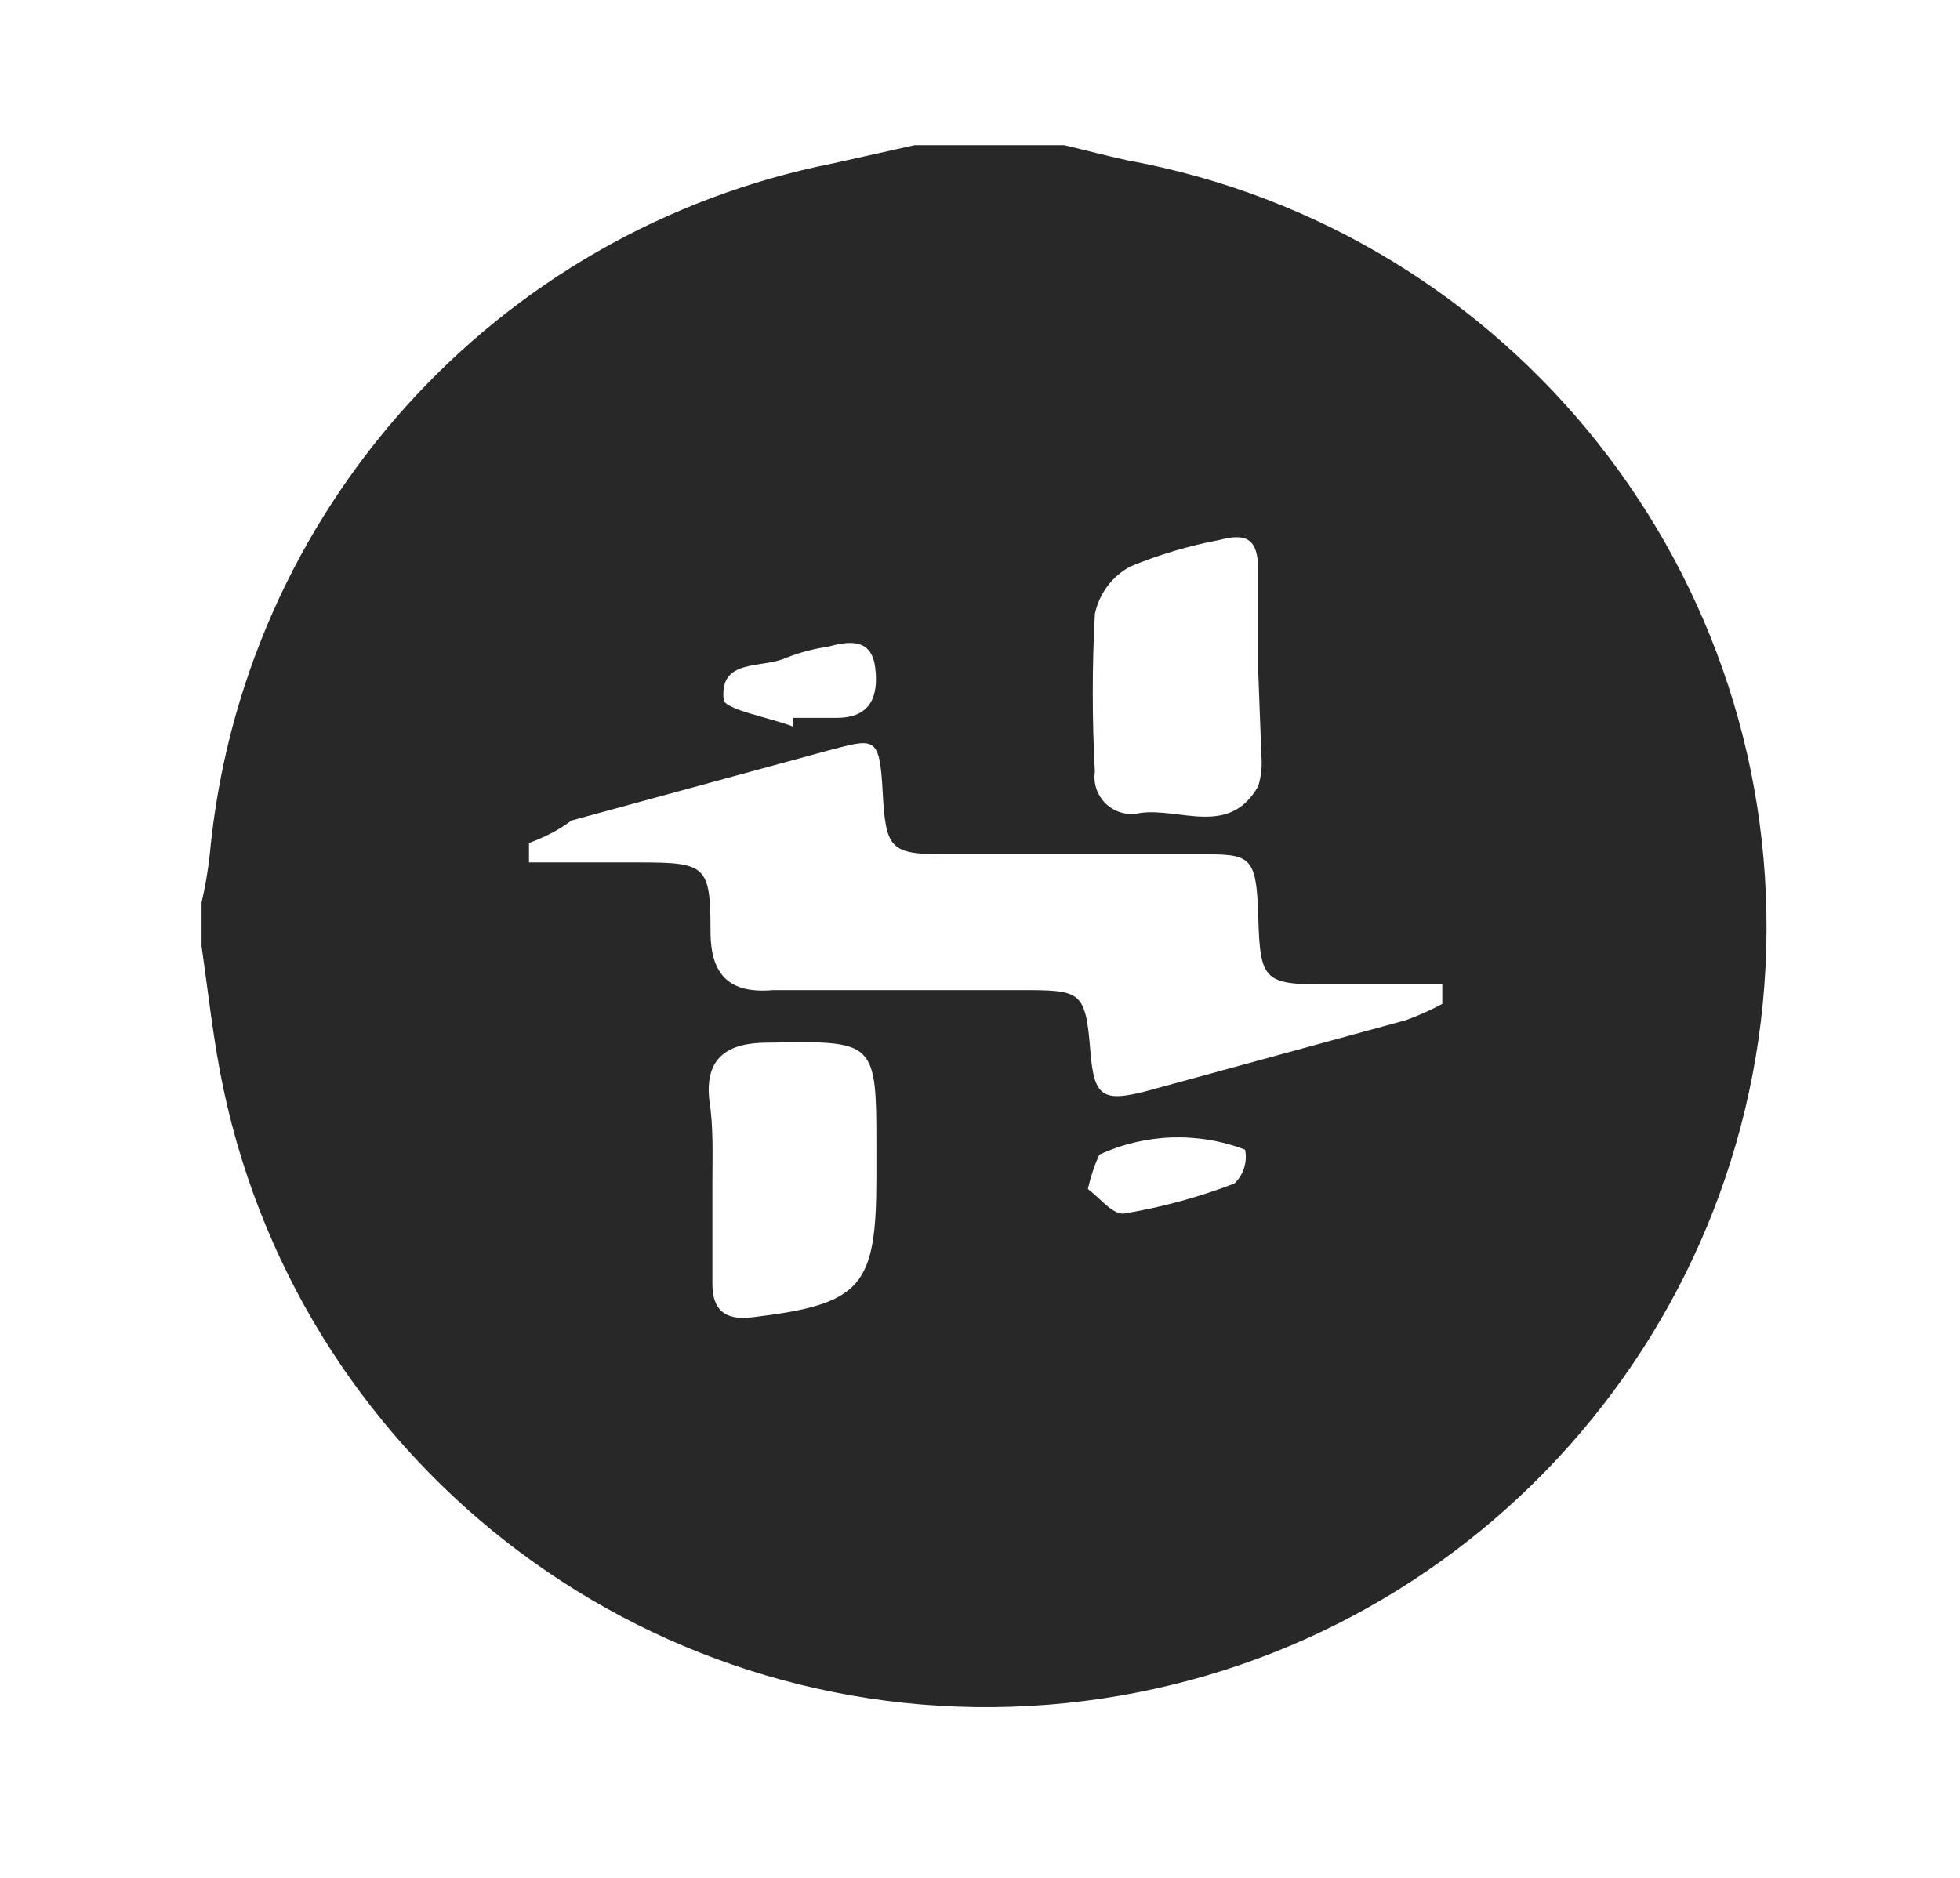
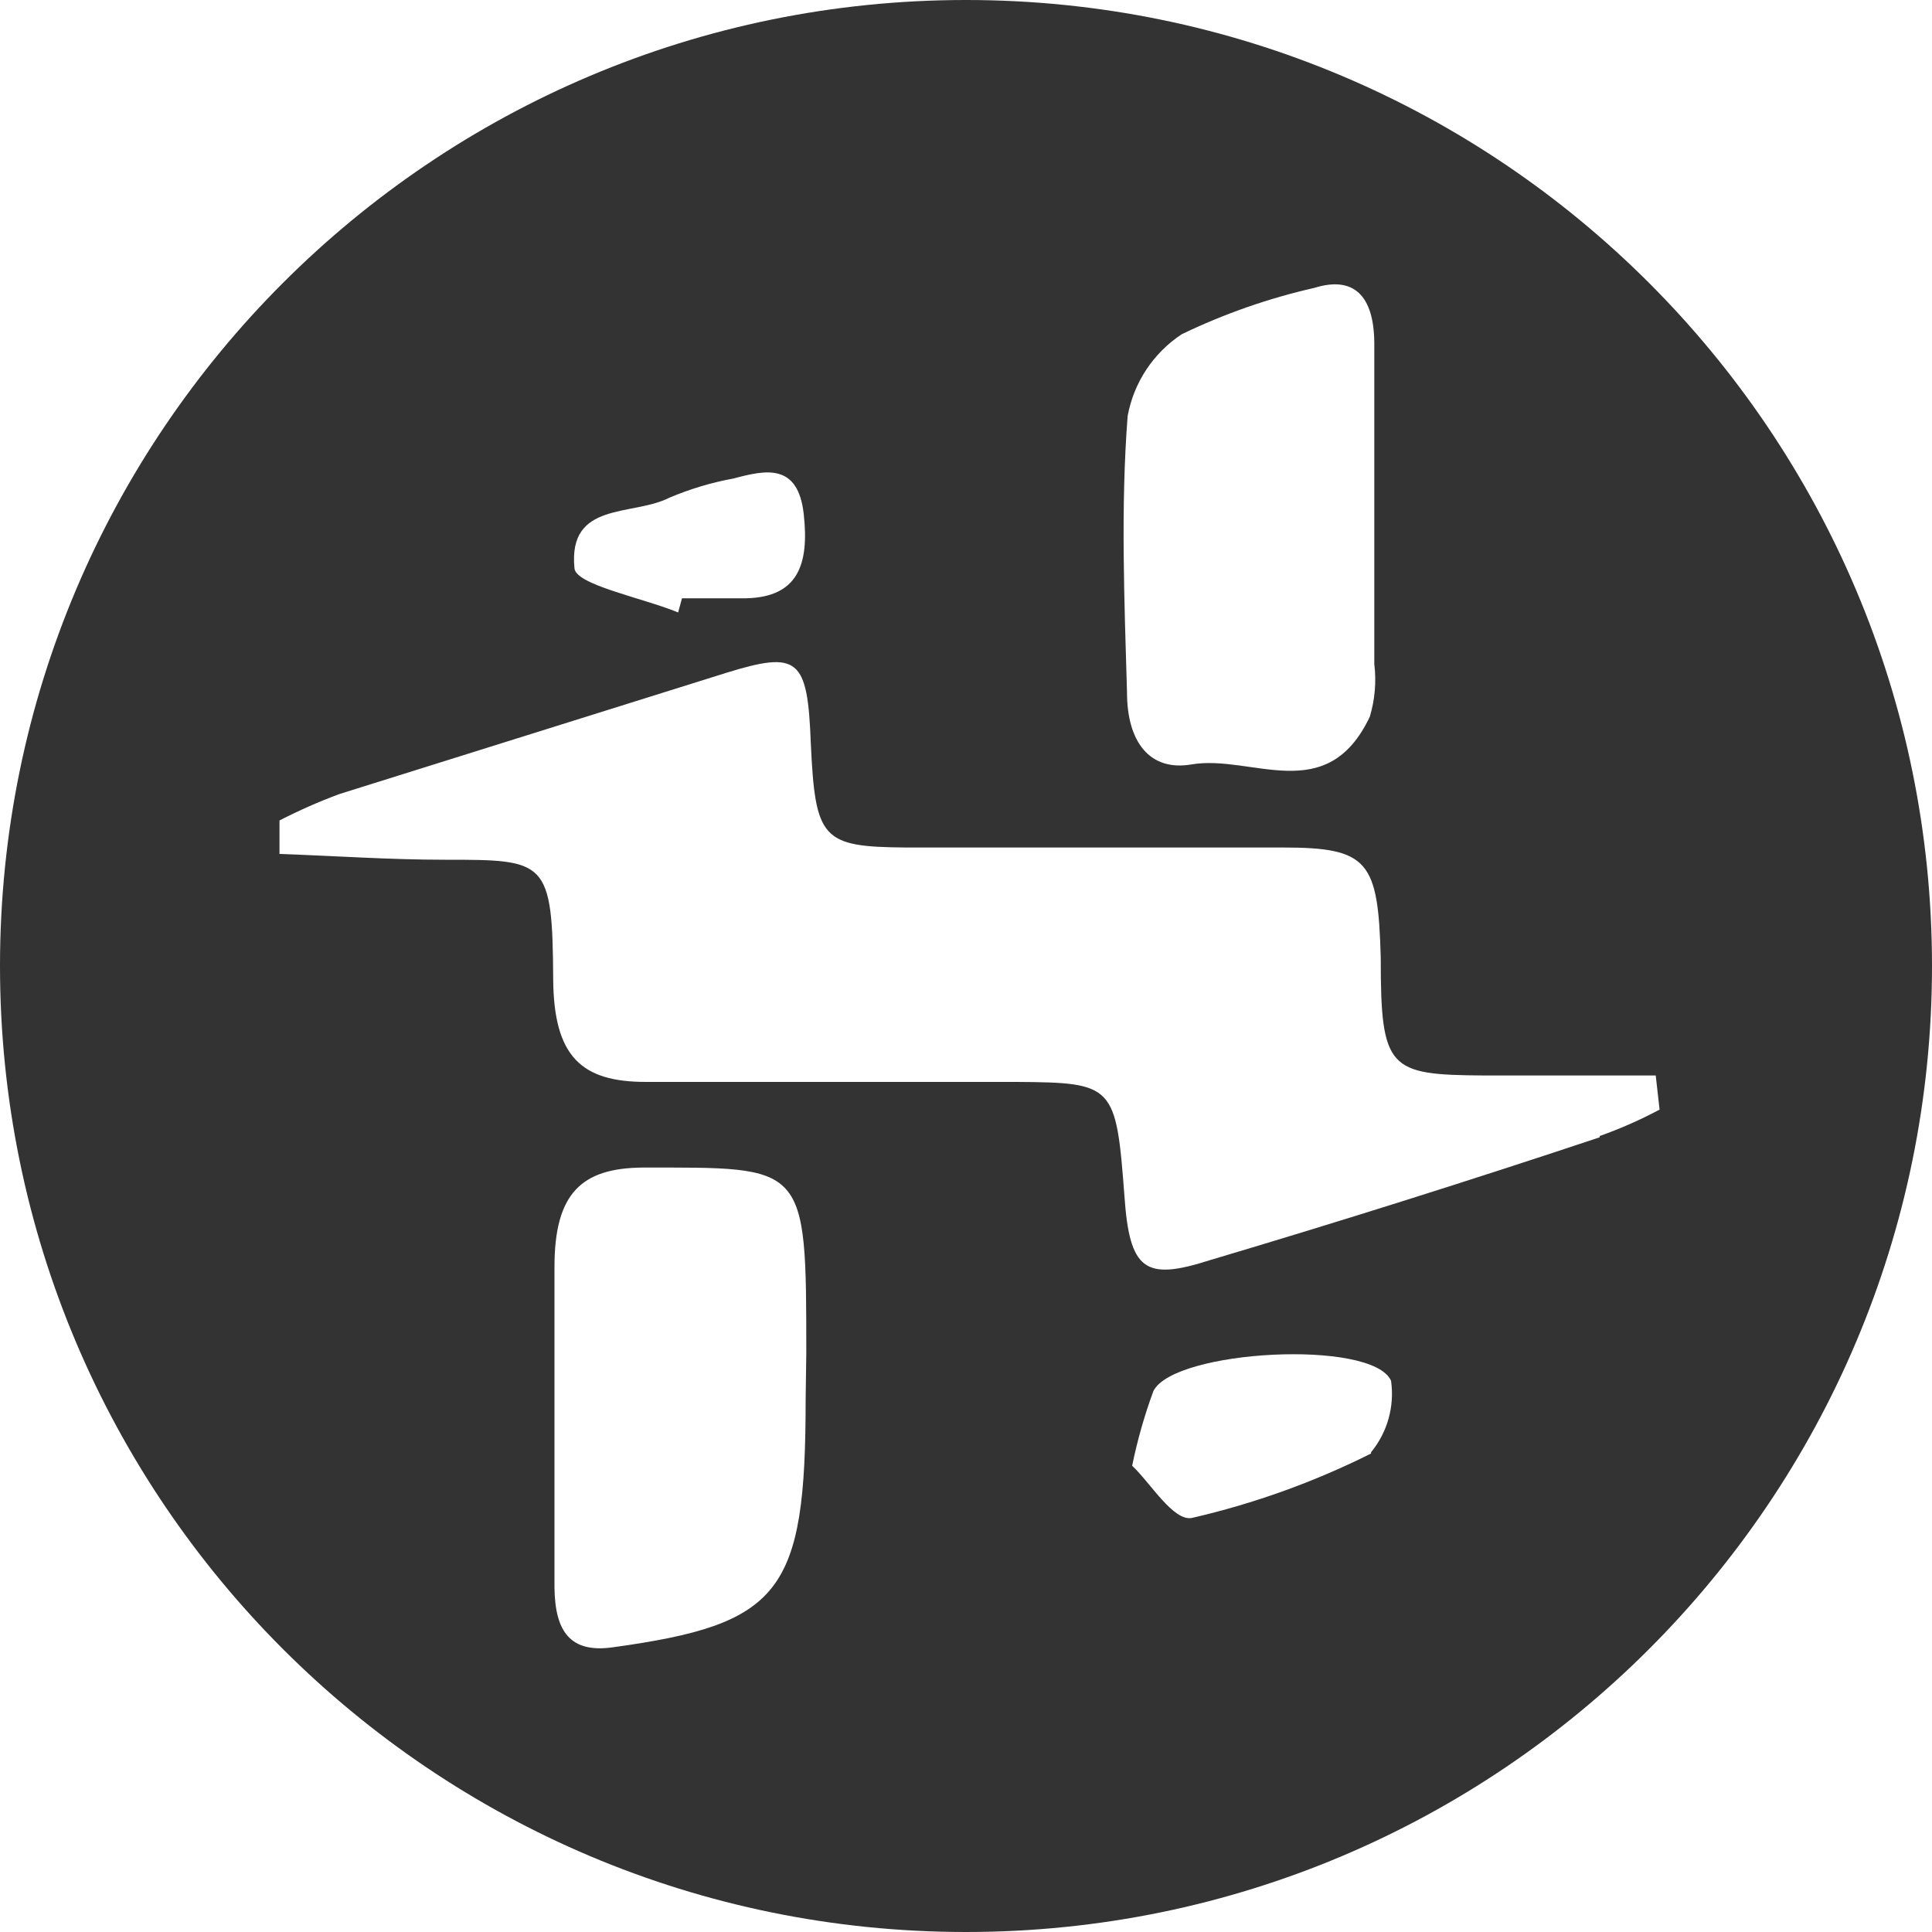
- <svg xmlns="http://www.w3.org/2000/svg" id="HacksterLogo" viewBox="0 0 31.31 30">
+ <svg xmlns="http://www.w3.org/2000/svg" id="HacksterLogo" viewBox="0 0 30 30">
  <defs>
-     <style>.cls-1{fill:#282828;}.cls-2{fill:none;}</style>
+     <style>.cls-1{fill:#333;}</style>
  </defs>
-   <path class="cls-1" d="M49.72,39.71h2.39c.34.08.68.17,1,.24A12.46,12.46,0,1,1,38.68,54.79c-.16-.75-.24-1.52-.35-2.28v-.7a6.35,6.35,0,0,0,.13-.76A12.44,12.44,0,0,1,48.42,40ZM43.56,50.86l0,.31c.59,0,1.18,0,1.76,0,1.07,0,1.14.05,1.14,1.1,0,.71.31,1,1,.94,1.31,0,2.62,0,3.93,0,1,0,1.06,0,1.14,1,.06.7.19.8.91.61l4.13-1.13a4.29,4.29,0,0,0,.58-.26l0-.31H56.3c-1,0-1.06-.06-1.09-1.08s-.13-1-1-1h-4c-.88,0-.95-.08-1-1s-.13-.85-.9-.65l-4.07,1.11C44,50.68,43.77,50.78,43.56,50.86Zm11.65-2.73h0c0-.54,0-1.08,0-1.62s-.21-.6-.63-.49a7.19,7.19,0,0,0-1.41.42,1.12,1.12,0,0,0-.57.76,23.51,23.51,0,0,0,0,2.52.59.59,0,0,0,.72.66c.64-.09,1.43.39,1.89-.43a1.3,1.3,0,0,0,.05-.49Zm-8.72,8.16h0V57.9c0,.4.18.59.62.54,1.78-.21,2-.49,2-2.26v-.42c0-1.75,0-1.74-1.74-1.71-.64,0-1,.24-.93.91C46.51,55.4,46.49,55.85,46.49,56.29ZM47.78,49l0-.14h.7c.54,0,.67-.35.61-.81s-.41-.42-.74-.33a3.1,3.1,0,0,0-.68.18c-.39.18-1.07,0-1,.67C46.69,48.73,47.39,48.85,47.78,49Zm4.71,7.39c.18.13.4.42.58.39a9,9,0,0,0,1.76-.48.59.59,0,0,0,.17-.54,3,3,0,0,0-2.33.08A2.87,2.87,0,0,0,52.49,56.38Z" transform="translate(-35.11 -37.39)" />
-   <rect class="cls-2" width="31.31" height="30" />
+   <path class="cls-1" d="M53.09,39.65a15,15,0,1,0,15,15A15,15,0,0,0,53.09,39.65Zm2.51,6.46a1.94,1.94,0,0,1,.84-1.27,9.67,9.67,0,0,1,2.06-.72c.61-.19.92.12.93.84,0,.91,0,1.82,0,2.74h0c0,.75,0,1.51,0,2.26a2,2,0,0,1-.07.82c-.67,1.41-1.83.58-2.77.74-.64.11-1-.34-1-1.12C55.55,49,55.49,47.53,55.6,46.11Zm-7.12,1.27a4.73,4.73,0,0,1,1-.3c.49-.13,1-.25,1.09.55s-.1,1.29-.89,1.31c-.34,0-.69,0-1,0l-.06.22c-.56-.23-1.6-.43-1.61-.69C46.91,47.43,47.91,47.67,48.48,47.38Zm2.12,14c0,3-.38,3.49-3,3.85-.65.09-.89-.24-.9-.92,0-.91,0-1.82,0-2.73h0c0-.76,0-1.51,0-2.26,0-1.14.42-1.53,1.36-1.54,2.55,0,2.55-.08,2.55,2.89Zm8.78.84a12.45,12.45,0,0,1-2.78,1c-.29.06-.65-.55-.93-.81A8,8,0,0,1,56,61.25c.32-.64,3.4-.81,3.69-.16A1.43,1.43,0,0,1,59.38,62.2Zm3.55-4.91q-3,1-6.06,1.91c-1,.32-1.24.16-1.32-1-.13-1.72-.16-1.76-1.67-1.77-1.92,0-3.84,0-5.76,0-1,0-1.43-.39-1.44-1.59C46.67,53,46.57,53,45,53c-.86,0-1.71-.06-2.57-.09l0-.52a8.48,8.48,0,0,1,.93-.41l6-1.88c1.13-.35,1.27-.23,1.32,1.09.07,1.49.17,1.61,1.47,1.62,2,0,3.91,0,5.86,0,1.33,0,1.48.21,1.52,1.71,0,1.74.12,1.82,1.6,1.83h2.67l.06.53A6.88,6.88,0,0,1,62.93,57.29Z" transform="translate(-38.09 -39.65)" />
</svg>
